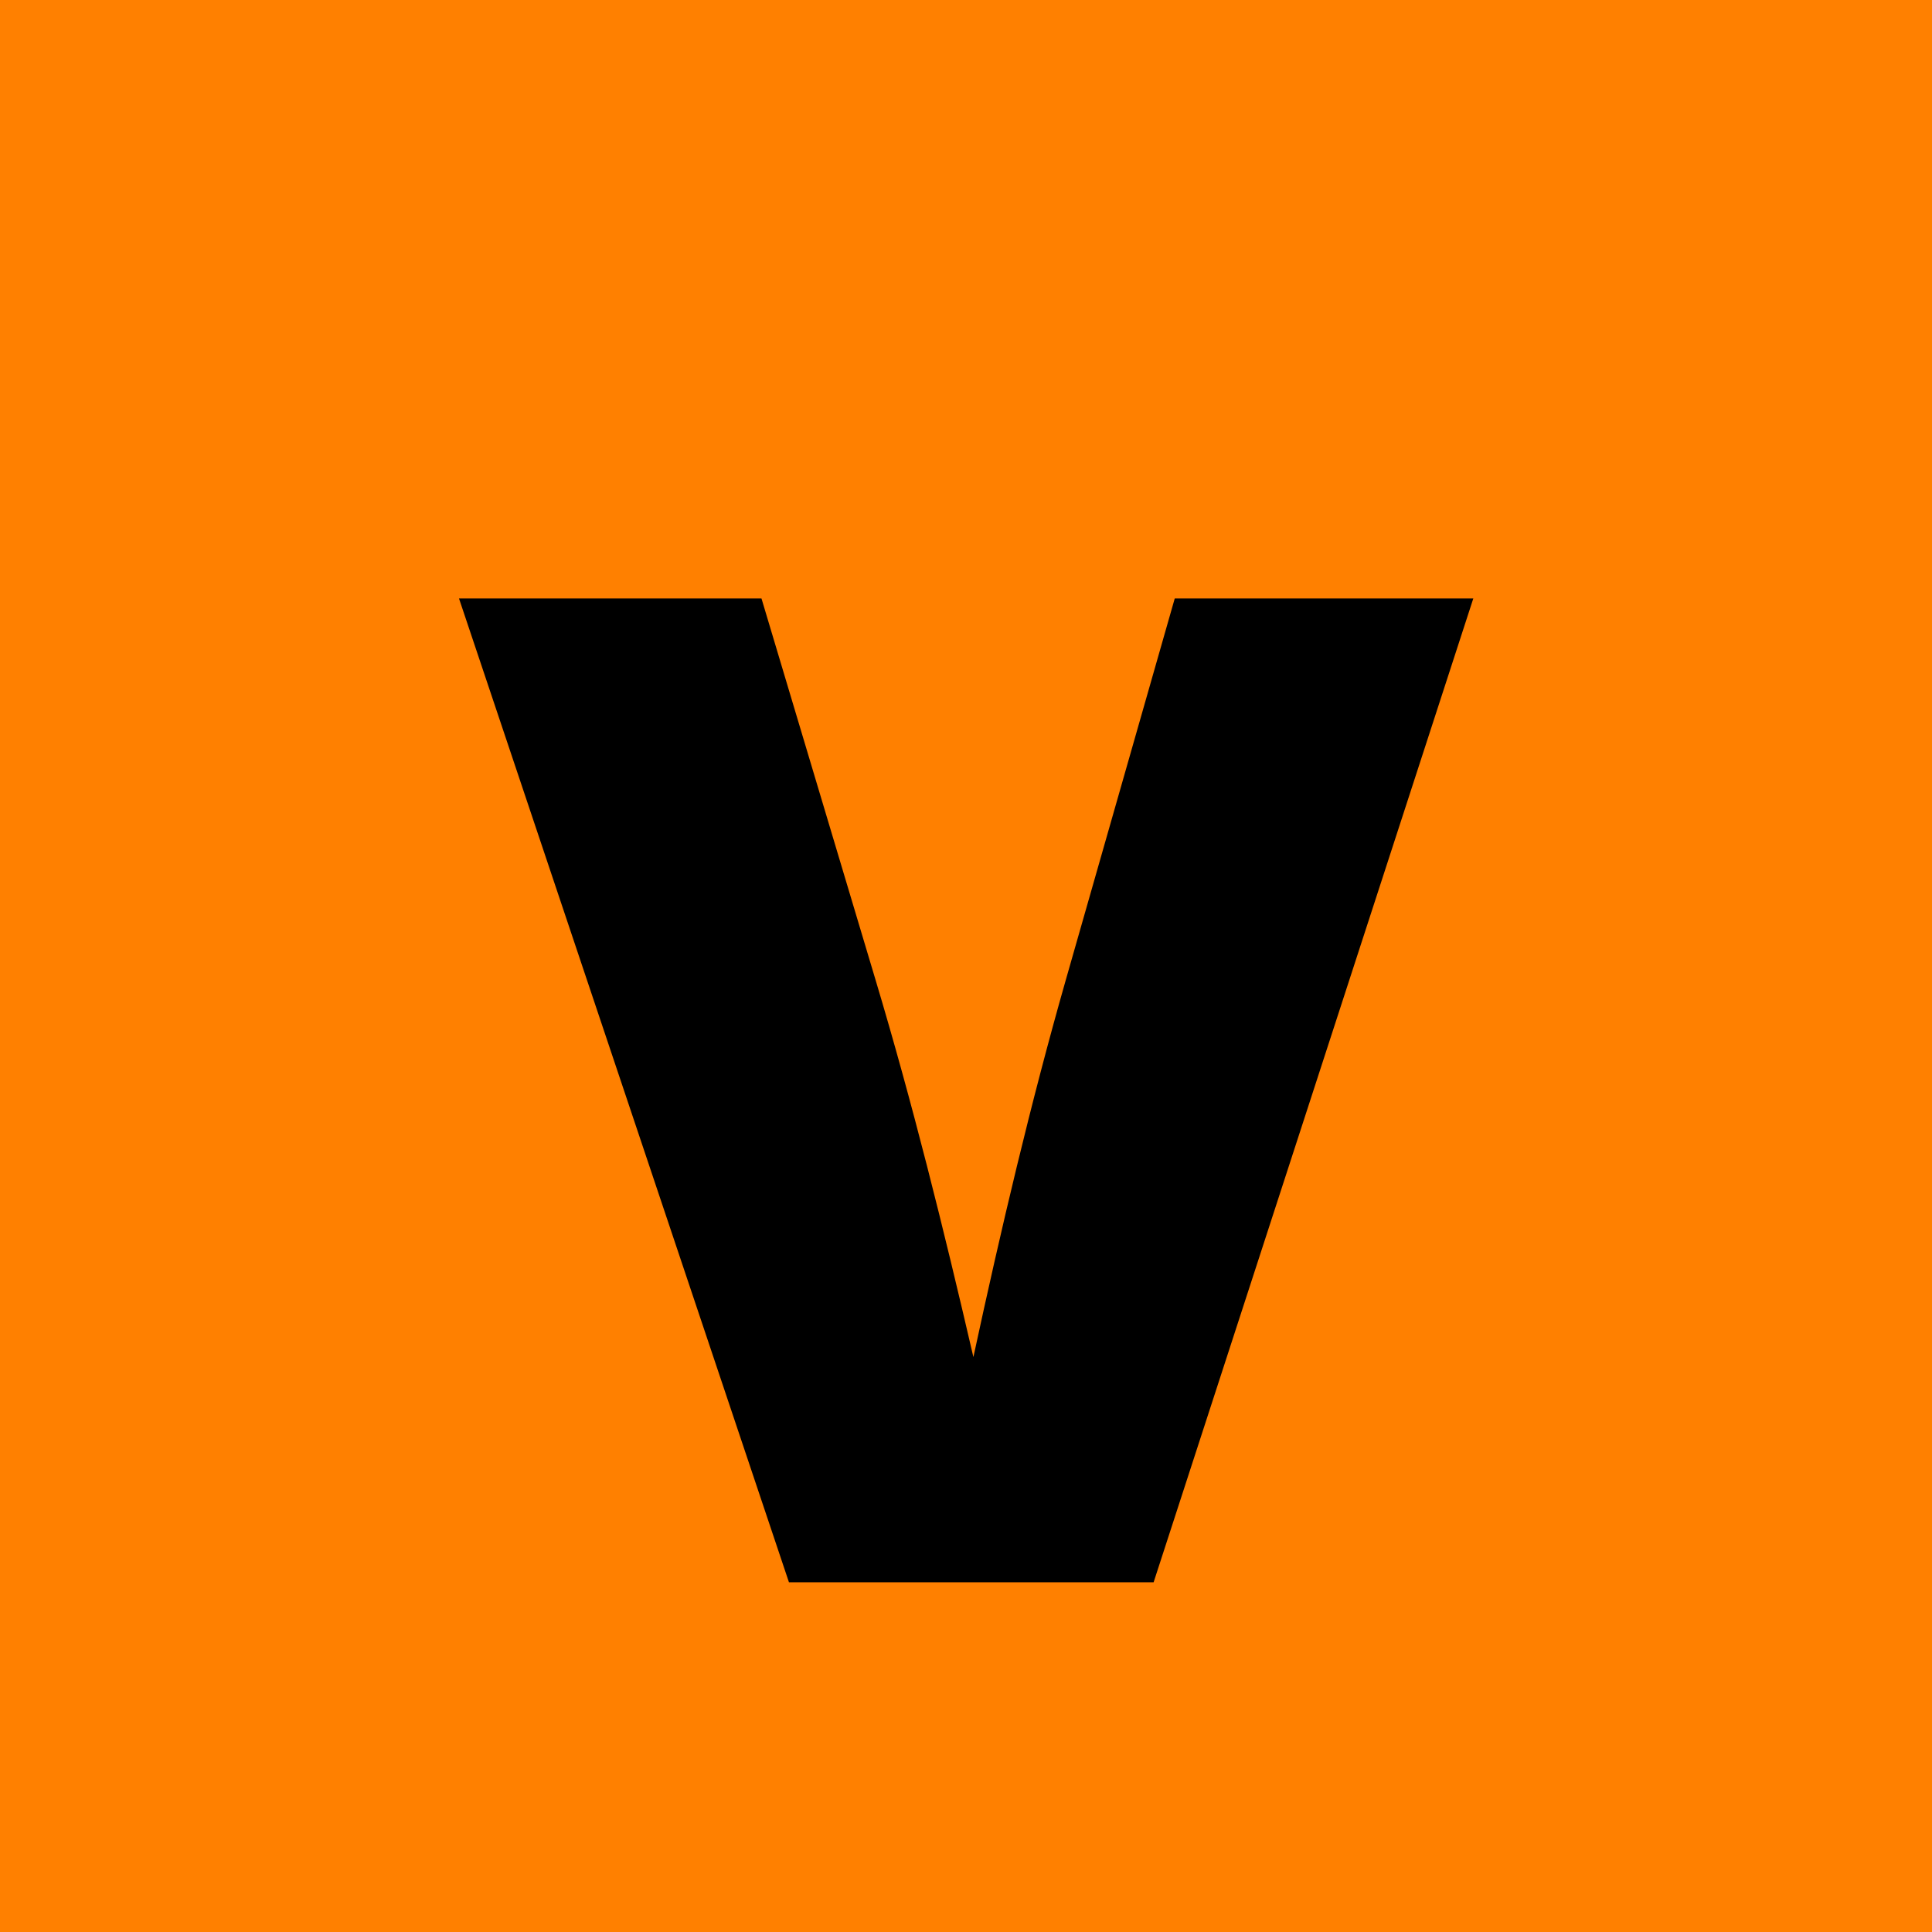
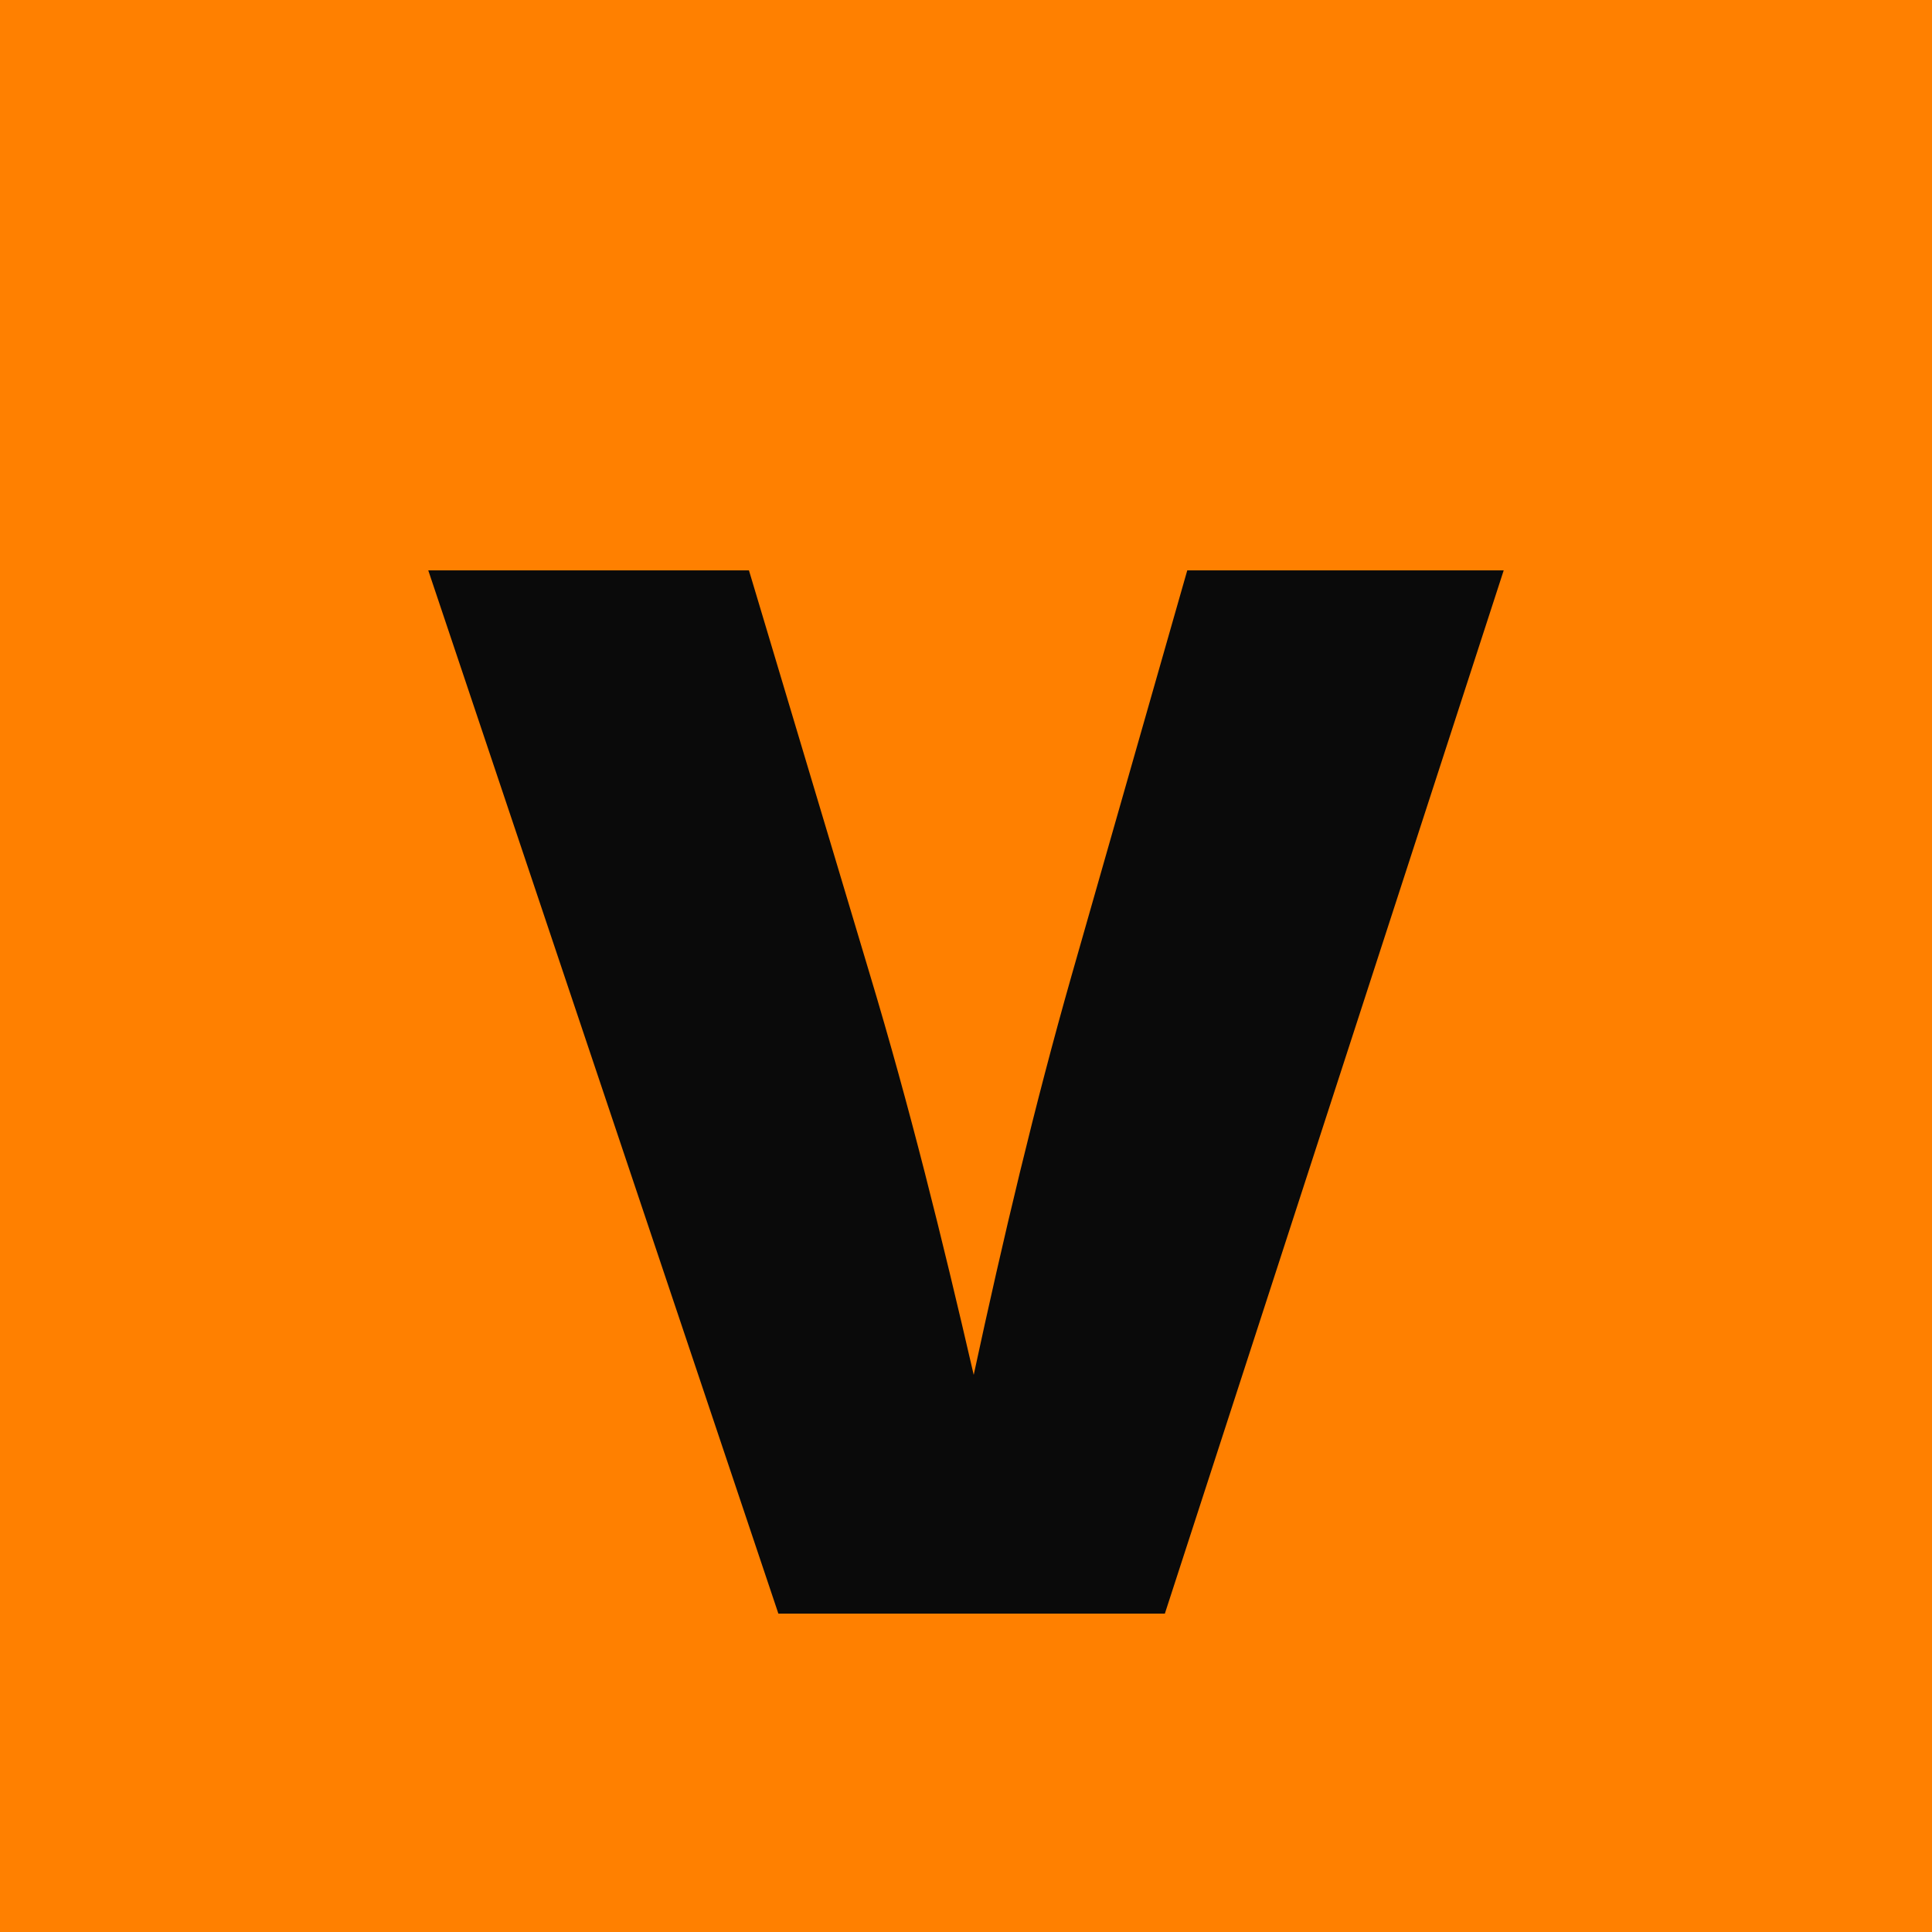
- <svg xmlns="http://www.w3.org/2000/svg" viewBox="0 0 100 100">
-   <rect width="100" height="100" fill="#FF8000" />
-   <text x="50%" y="55%" dominant-baseline="middle" text-anchor="middle" font-family="'Inter', system-ui, sans-serif" font-weight="900" font-size="70" fill="black">V</text>
+ <svg xmlns="http://www.w3.org/2000/svg" viewBox="0 0 512 512">
+   <rect width="512" height="512" fill="#FF8000" />
+   <text x="50%" y="55%" dominant-baseline="middle" text-anchor="middle" font-family="system-ui, -apple-system, sans-serif" font-weight="900" font-size="380" letter-spacing="-10" fill="#0A0A0A">
+     V
+   </text>
</svg>
